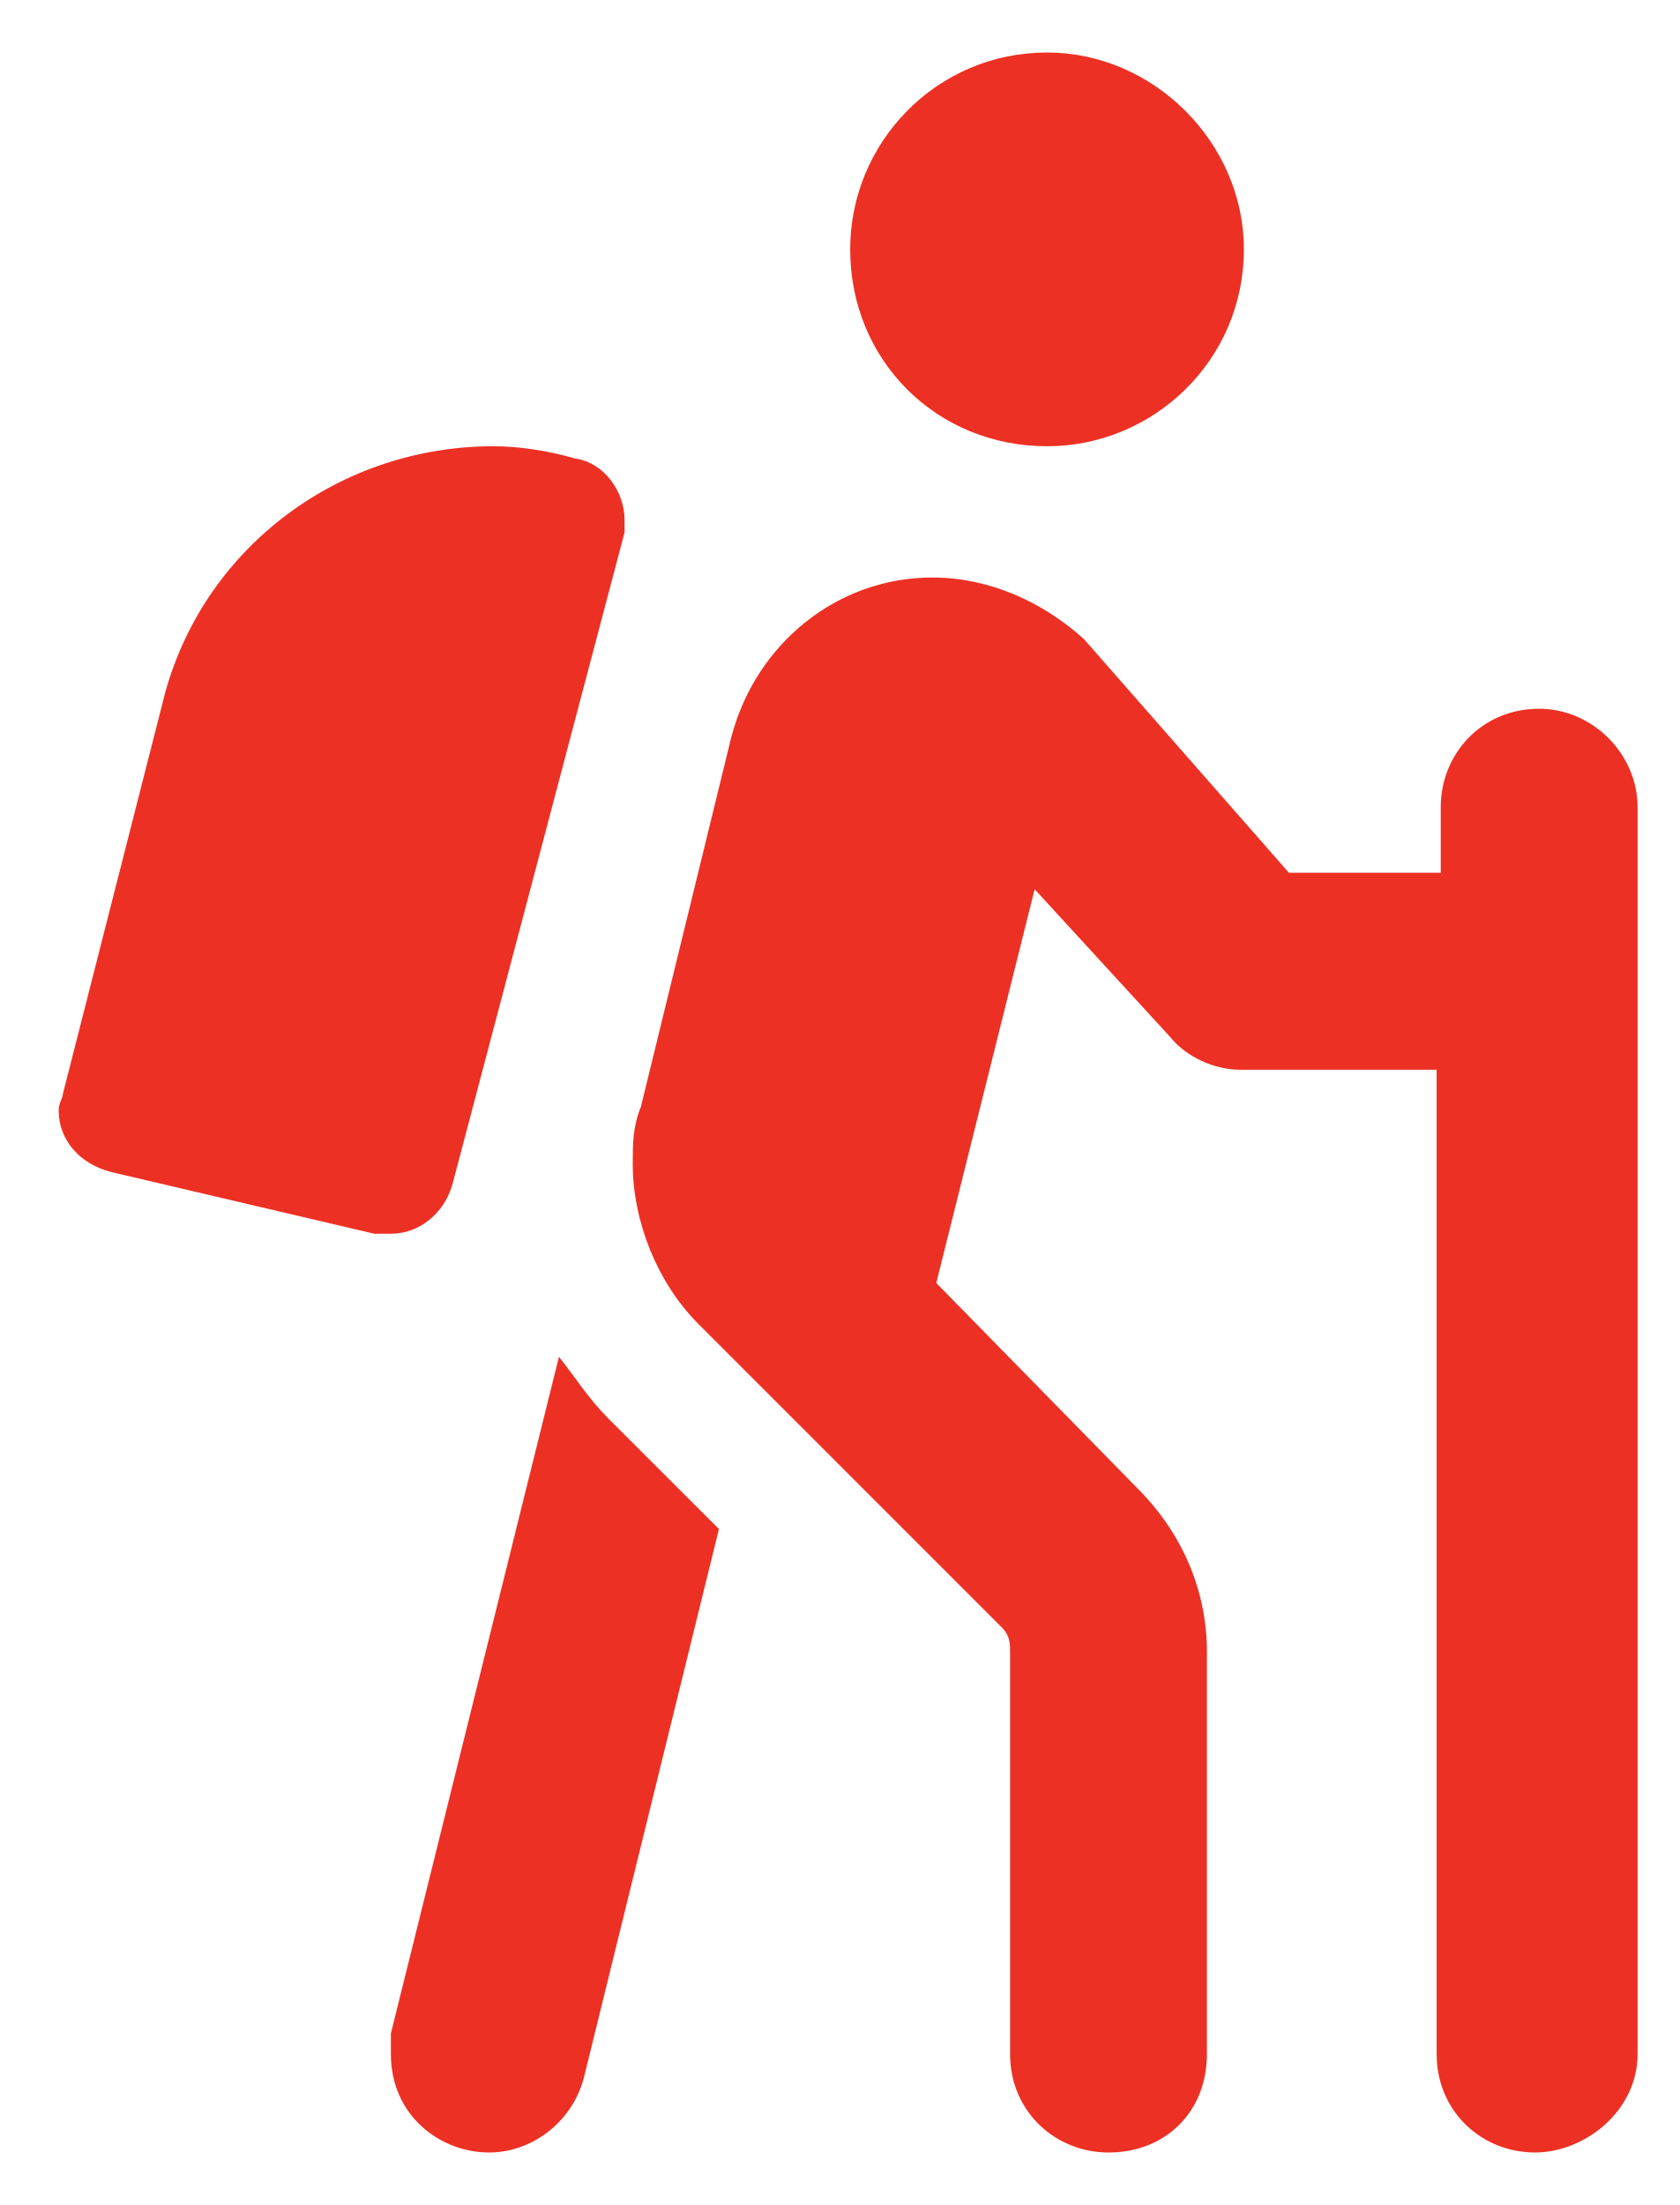
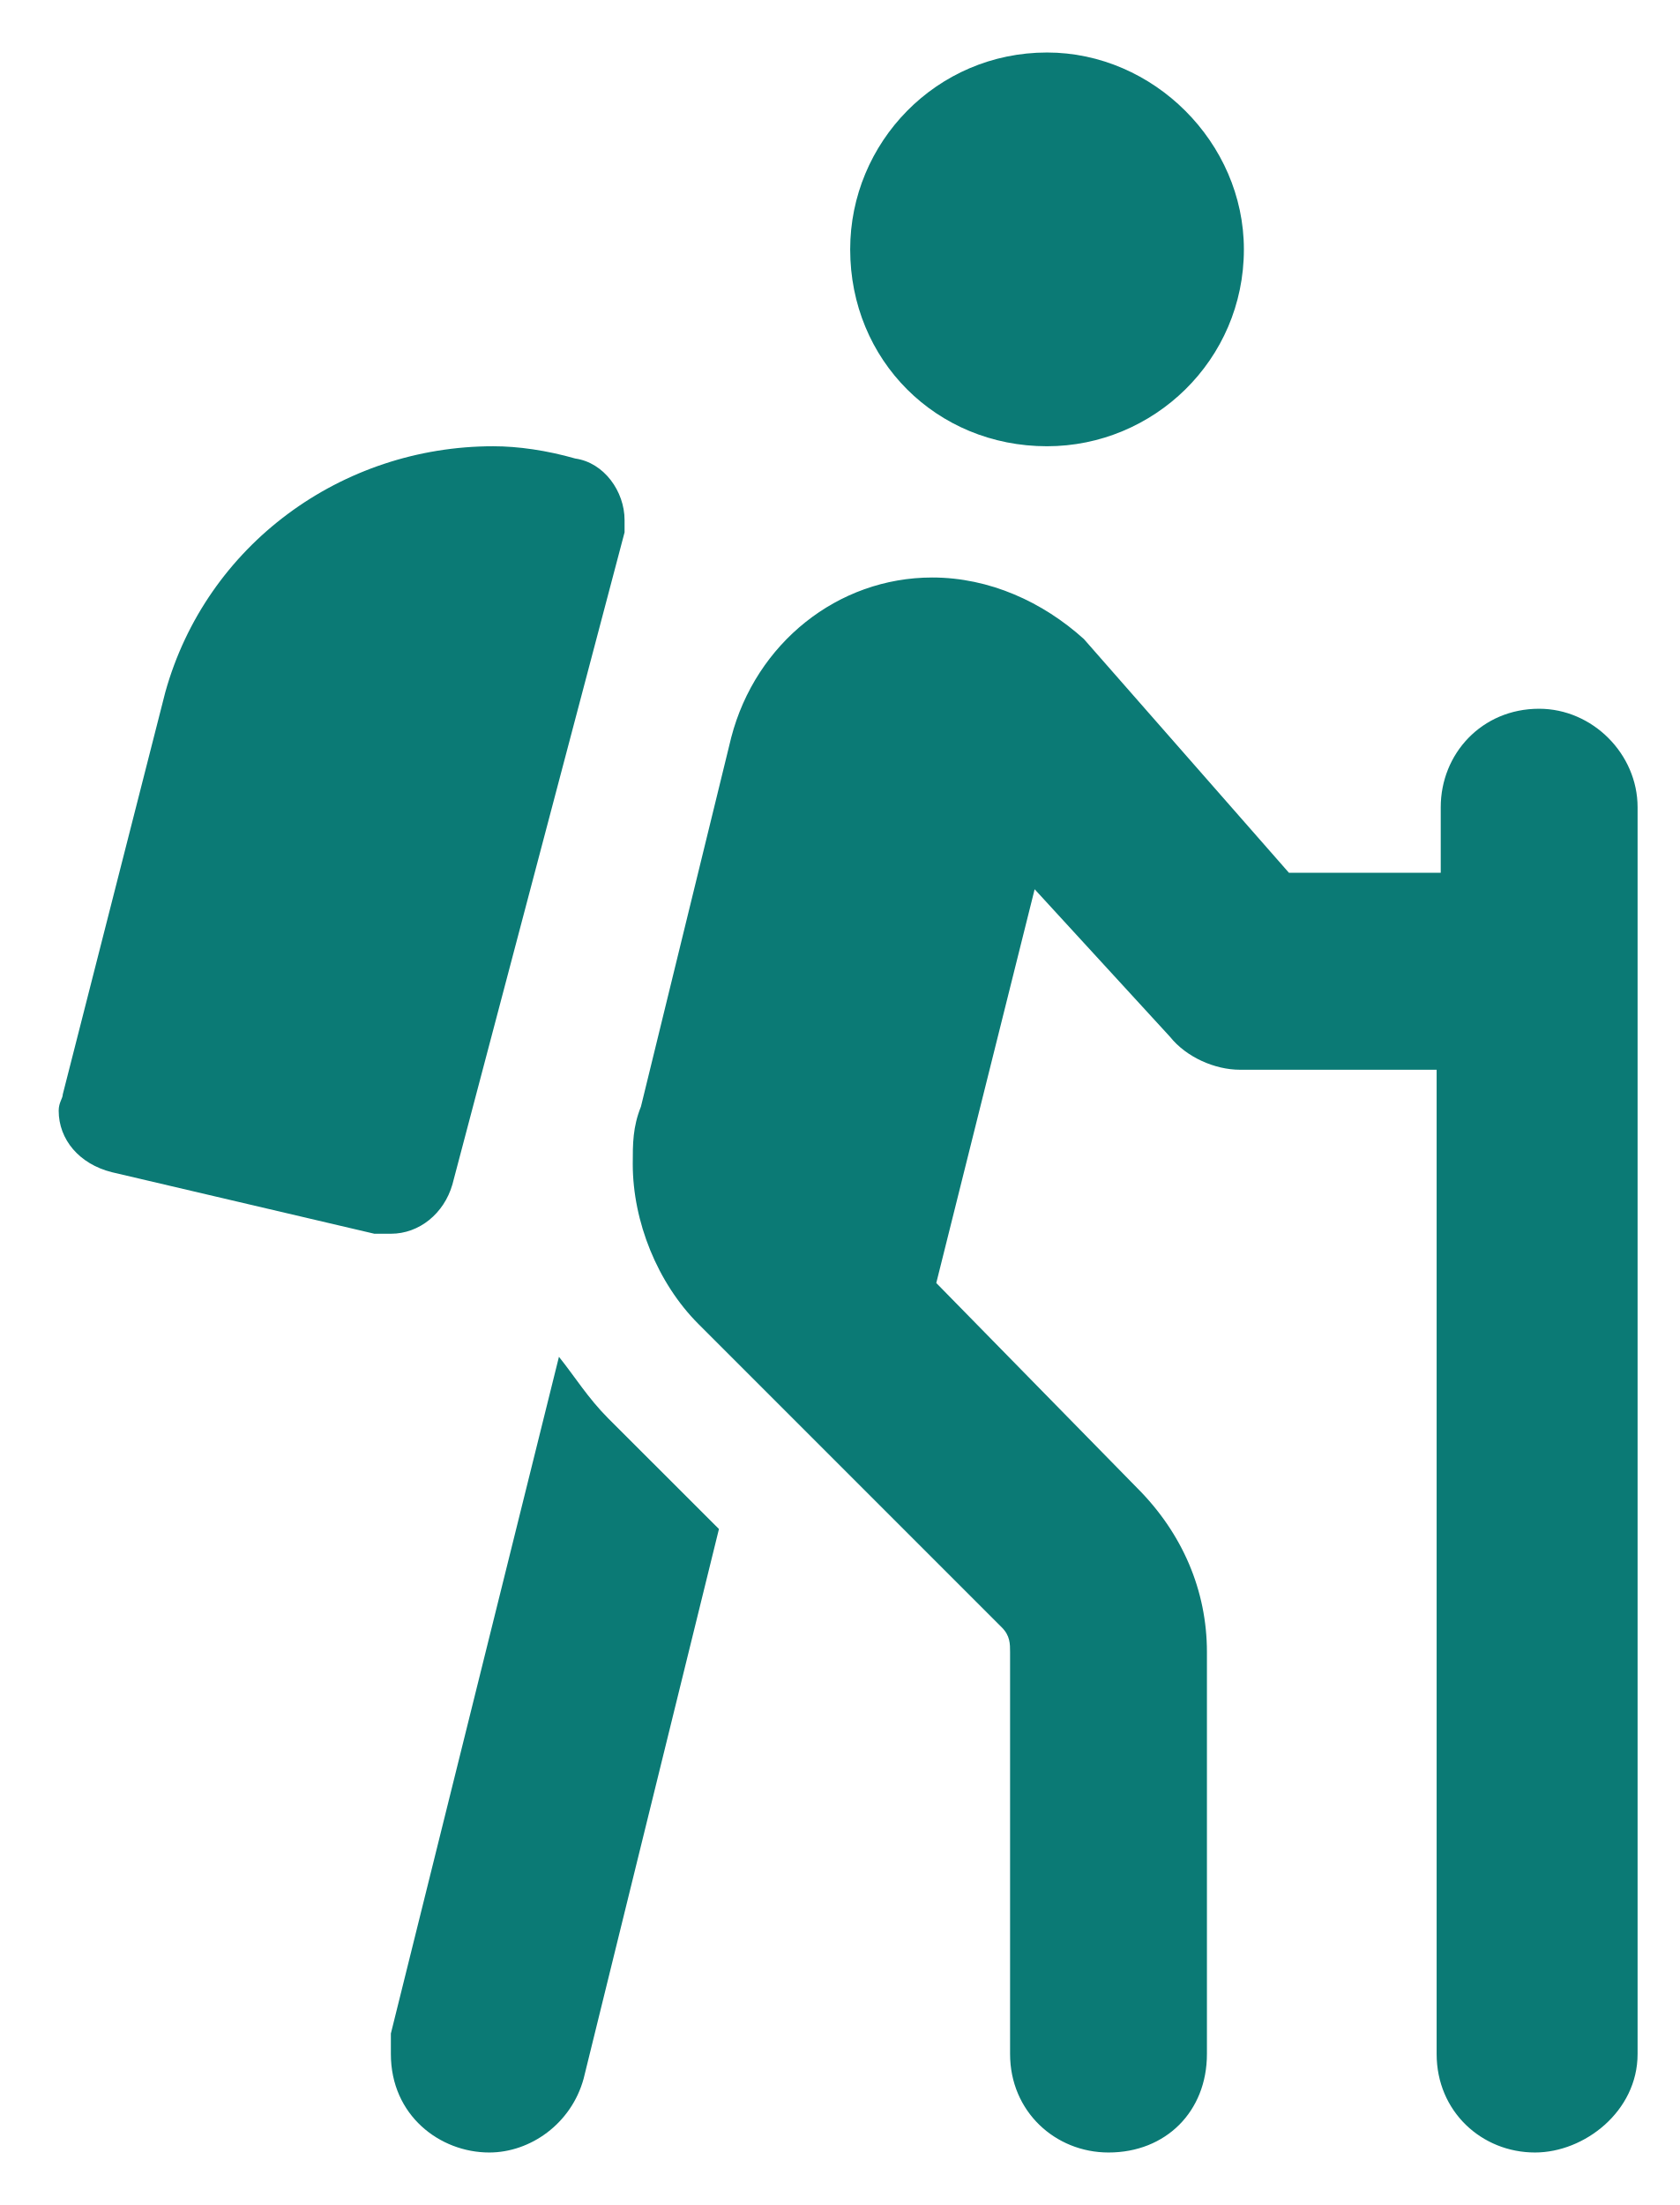
<svg xmlns="http://www.w3.org/2000/svg" width="16" height="21" viewBox="0 0 16 21" fill="none">
-   <path d="M9.973 4.25C8.918 4.25 8.098 3.43 8.098 2.375C8.098 1.359 8.918 0.5 9.973 0.5C10.988 0.5 11.848 1.359 11.848 2.375C11.848 3.43 10.988 4.25 9.973 4.25ZM5.324 12.922C5.48 13.117 5.598 13.312 5.793 13.508L6.848 14.562L5.559 19.797C5.441 20.227 5.051 20.5 4.66 20.5C4.191 20.5 3.723 20.148 3.723 19.562C3.723 19.523 3.723 19.445 3.723 19.367L5.324 12.922ZM14.66 6.75C15.168 6.75 15.598 7.18 15.598 7.688V19.562C15.598 20.109 15.09 20.5 14.621 20.5C14.113 20.5 13.684 20.109 13.684 19.562V10.188H11.809C11.574 10.188 11.301 10.07 11.145 9.875L9.855 8.469L8.918 12.219L10.832 14.172C11.262 14.602 11.496 15.148 11.496 15.734V19.562C11.496 20.109 11.105 20.5 10.559 20.5C10.051 20.5 9.621 20.109 9.621 19.562V15.734C9.621 15.656 9.621 15.578 9.543 15.5L6.652 12.609C6.262 12.219 6.027 11.633 6.027 11.086C6.027 10.891 6.027 10.734 6.105 10.539L6.965 7.023C7.199 6.125 7.98 5.5 8.879 5.5C9.426 5.5 9.934 5.734 10.324 6.086L12.277 8.312H13.723V7.688C13.723 7.18 14.113 6.75 14.66 6.75ZM3.723 11.75C3.645 11.75 3.605 11.75 3.566 11.75L1.066 11.164C0.754 11.086 0.559 10.852 0.559 10.578C0.559 10.5 0.598 10.461 0.598 10.422L1.574 6.594C1.965 5.188 3.254 4.25 4.699 4.25C4.934 4.25 5.207 4.289 5.48 4.367C5.754 4.406 5.949 4.68 5.949 4.953C5.949 4.992 5.949 5.031 5.949 5.07L4.309 11.281C4.23 11.555 3.996 11.75 3.723 11.75Z" fill="#ED3024" />
+   <path d="M9.973 4.25C8.918 4.25 8.098 3.43 8.098 2.375C8.098 1.359 8.918 0.5 9.973 0.5C10.988 0.5 11.848 1.359 11.848 2.375C11.848 3.43 10.988 4.25 9.973 4.25ZM5.324 12.922C5.48 13.117 5.598 13.312 5.793 13.508L6.848 14.562L5.559 19.797C5.441 20.227 5.051 20.5 4.66 20.5C4.191 20.5 3.723 20.148 3.723 19.562C3.723 19.523 3.723 19.445 3.723 19.367L5.324 12.922ZM14.66 6.75C15.168 6.75 15.598 7.18 15.598 7.688V19.562C15.598 20.109 15.09 20.5 14.621 20.5C14.113 20.5 13.684 20.109 13.684 19.562V10.188H11.809C11.574 10.188 11.301 10.07 11.145 9.875L9.855 8.469L8.918 12.219L10.832 14.172C11.262 14.602 11.496 15.148 11.496 15.734V19.562C11.496 20.109 11.105 20.5 10.559 20.5C10.051 20.5 9.621 20.109 9.621 19.562V15.734C9.621 15.656 9.621 15.578 9.543 15.5L6.652 12.609C6.262 12.219 6.027 11.633 6.027 11.086C6.027 10.891 6.027 10.734 6.105 10.539L6.965 7.023C7.199 6.125 7.98 5.5 8.879 5.5C9.426 5.5 9.934 5.734 10.324 6.086L12.277 8.312H13.723V7.688C13.723 7.18 14.113 6.75 14.66 6.75ZM3.723 11.75C3.645 11.75 3.605 11.75 3.566 11.75L1.066 11.164C0.754 11.086 0.559 10.852 0.559 10.578C0.559 10.5 0.598 10.461 0.598 10.422L1.574 6.594C1.965 5.188 3.254 4.25 4.699 4.25C4.934 4.25 5.207 4.289 5.48 4.367C5.754 4.406 5.949 4.68 5.949 4.953C5.949 4.992 5.949 5.031 5.949 5.07L4.309 11.281C4.23 11.555 3.996 11.75 3.723 11.75Z" fill="#0b7a75" />
</svg>
